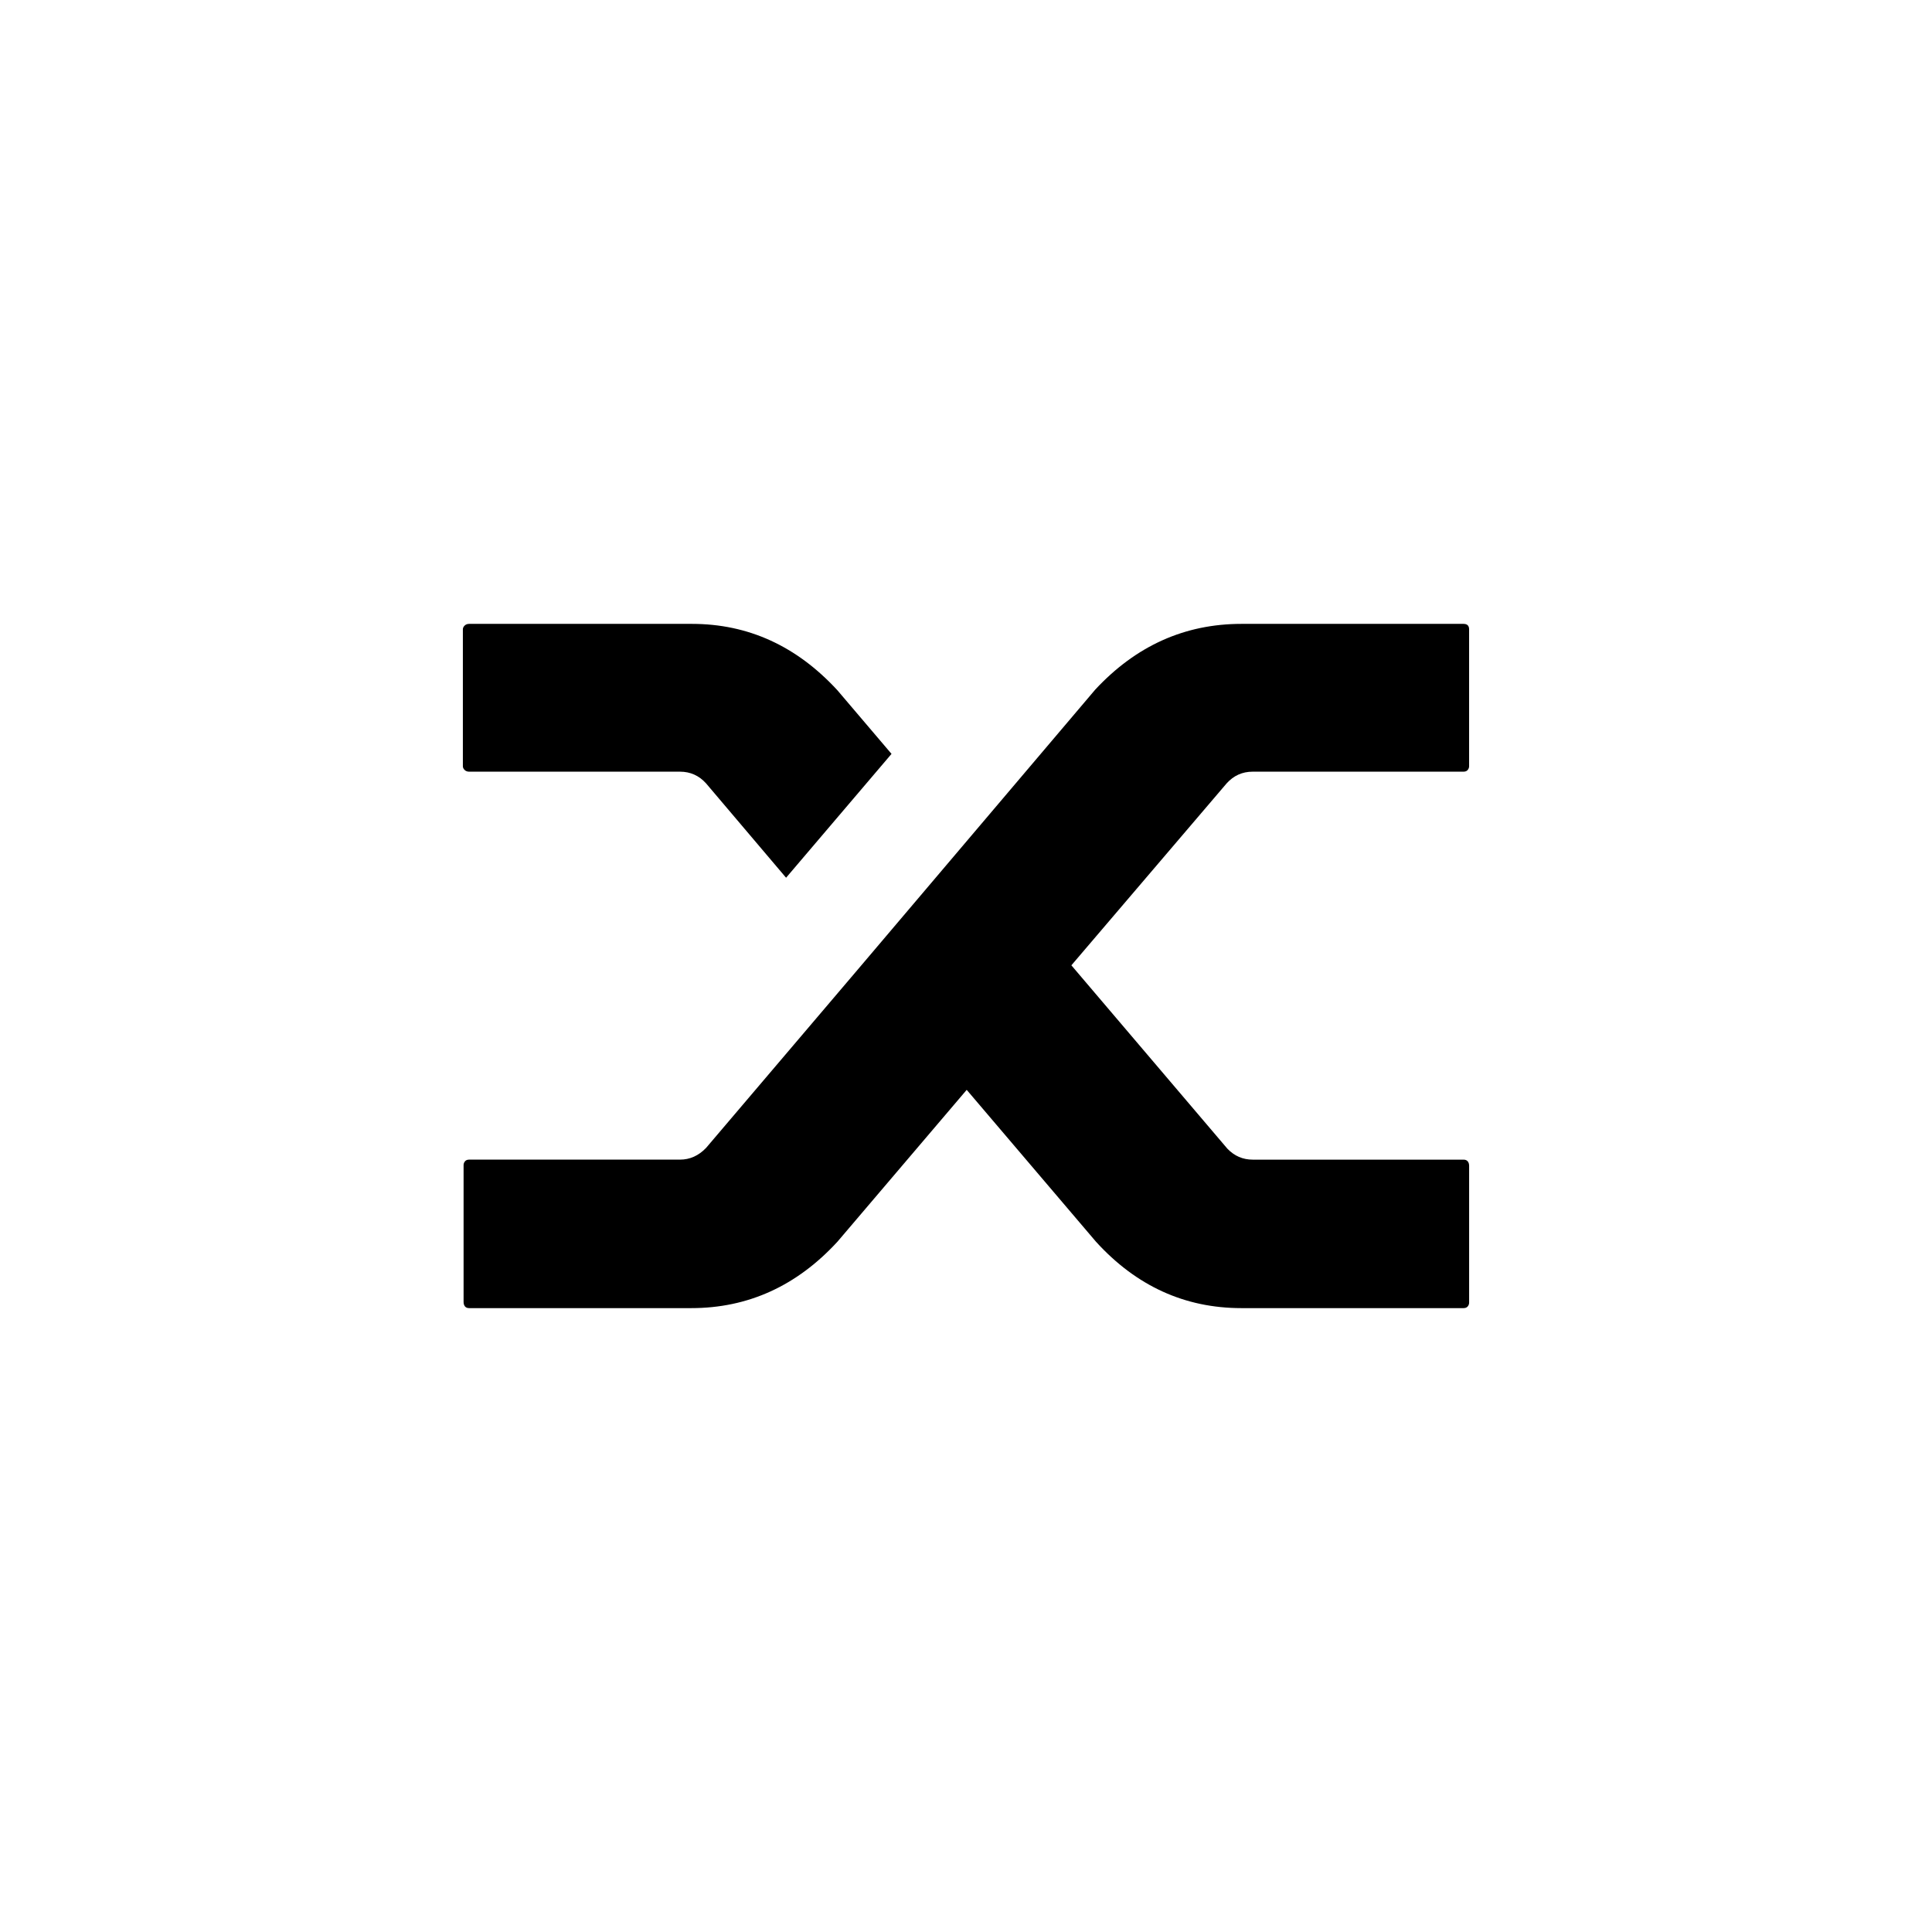
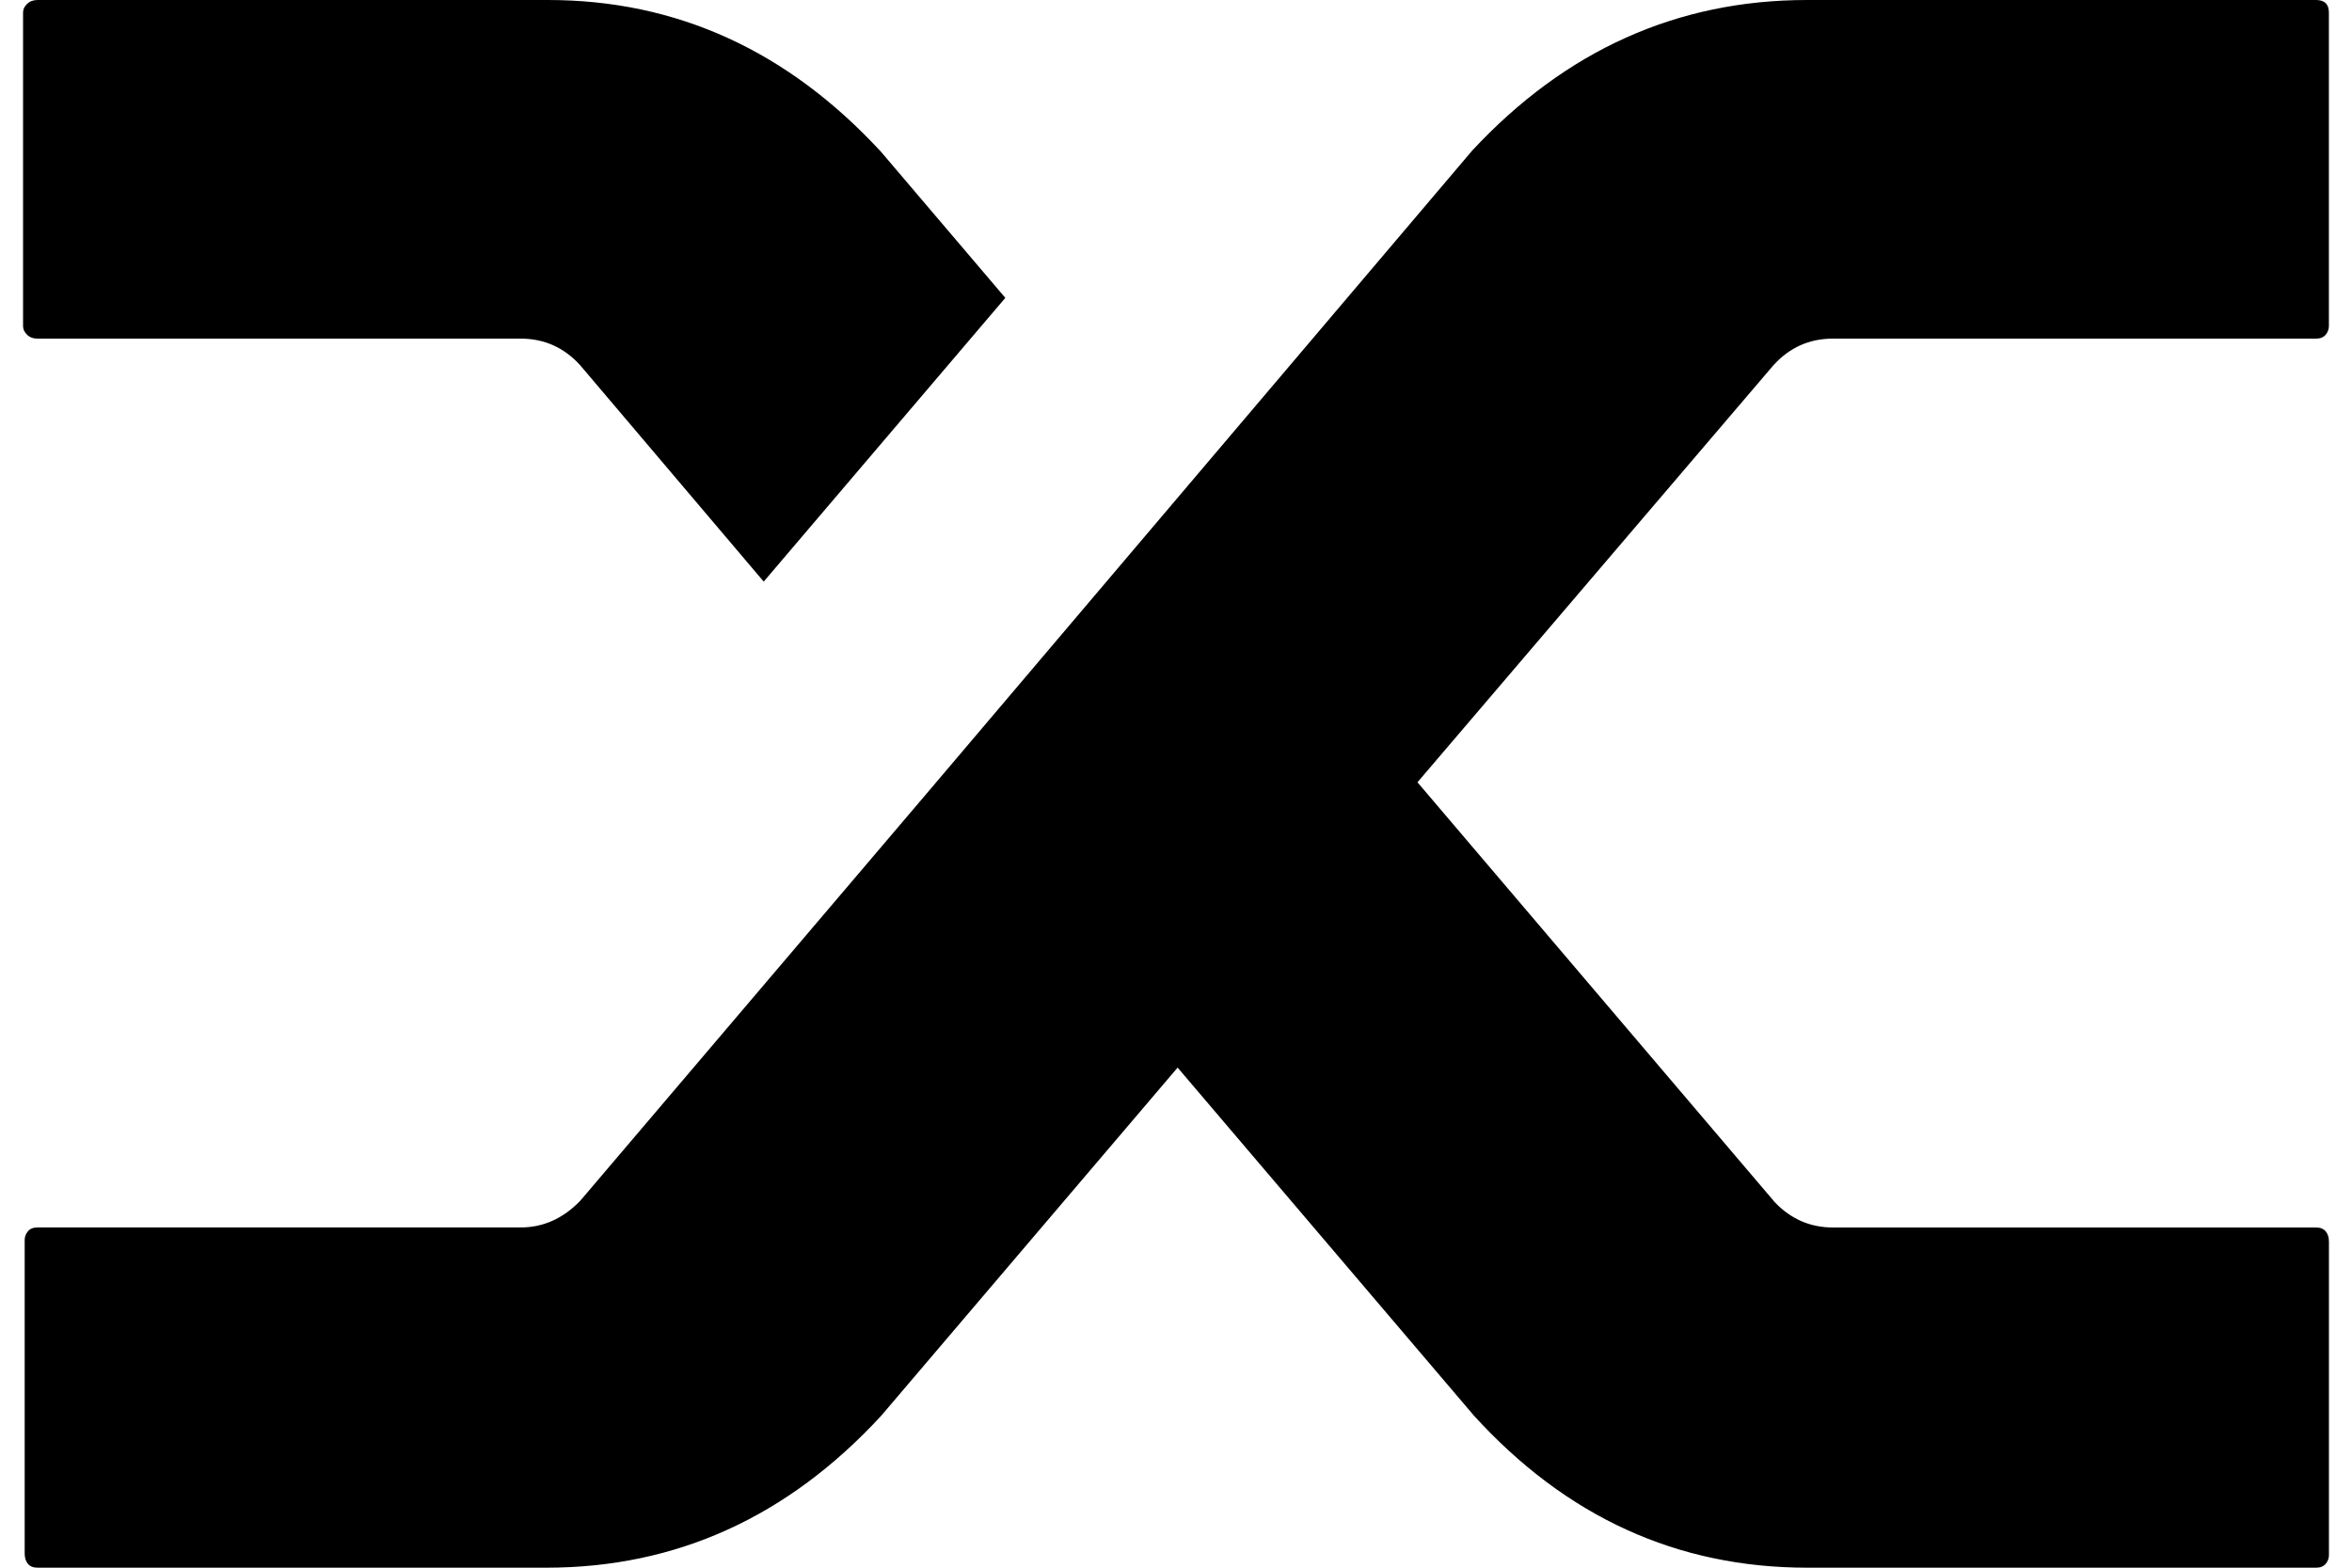
- <svg xmlns="http://www.w3.org/2000/svg" fill="none" height="96" viewBox="0 0 96 96" width="96">
-   <path d="m35.081 38.922c-.349-.385-.78-.578-1.293-.578h-10.474c-.094 0-.17-.028-.227-.085-.059-.056-.087-.119-.087-.187v-6.8c0-.068.028-.13.087-.187.057-.056.133-.085.227-.085h11.068c2.793 0 5.202 1.1 7.227 3.298l2.69 3.162-5.239 6.154zm19.343-4.658c2.025-2.176 4.446-3.264 7.262-3.264h11.035c.092 0 .161.023.209.068.046.046.069.114.069.204v6.8c0 .068-.023.131-.069.187-.048.057-.117.085-.209.085h-10.476c-.513 0-.942.193-1.291.578l-7.718 9.044 7.752 9.112c.349.363.768.544 1.258.544h10.476c.092 0 .161.028.209.085.046.057.069.131.069.221v6.8c0 .068-.023.131-.069.187-.048.057-.117.085-.209.085h-11.035c-2.816 0-5.225-1.099-7.227-3.298l-6.425-7.548-6.425 7.548c-2.025 2.199-4.446 3.298-7.262 3.298h-11.033c-.094 0-.165-.028-.211-.085-.046-.057-.069-.13-.069-.222v-6.8c0-.068.023-.13.069-.187.046-.057.117-.085.211-.085h10.474c.489 0 .919-.192 1.293-.579l7.576-8.908z" fill="currentColor" />
+ <svg xmlns="http://www.w3.org/2000/svg" fill="none" height="34" viewBox="0 0 51 34" width="51">
+   <clipPath id="a">
+     <path d="m0 0h51v34h-51z" />
+   </clipPath>
+   <g clip-path="url(#a)">
+     <path d="m12.581 7.922c-.349-.385-.78-.578-1.293-.578h-10.474c-.094 0-.17-.028-.227-.085-.059-.056-.087-.119-.087-.187v-6.8c0-.068.028-.13.087-.187.057-.056.133-.085.227-.085h11.068c2.793 0 5.202 1.1 7.227 3.298l2.69 3.162-5.239 6.154zm19.343-4.658c2.025-2.176 4.446-3.264 7.262-3.264h11.035c.092 0 .161.023.209.068.046.046.069.113.069.204v6.8c0 .068-.023.131-.069.187-.048.057-.117.085-.209.085h-10.476c-.513 0-.942.193-1.291.578l-7.718 9.044 7.752 9.112c.349.363.768.544 1.258.544h10.476c.092 0 .161.028.209.085.046.057.069.131.069.221v6.8c0 .068-.023.131-.069.187-.048.057-.117.085-.209.085h-11.035c-2.816 0-5.225-1.099-7.227-3.298l-6.425-7.548-6.425 7.548c-2.025 2.199-4.446 3.298-7.262 3.298h-11.033c-.094 0-.165-.028-.211-.085-.046-.057-.069-.13-.069-.222v-6.8c0-.068.023-.13.069-.187.046-.057.117-.085.211-.085h10.474c.489 0 .919-.192 1.293-.579l7.576-8.908z" fill="currentColor" />
+   </g>
</svg>
